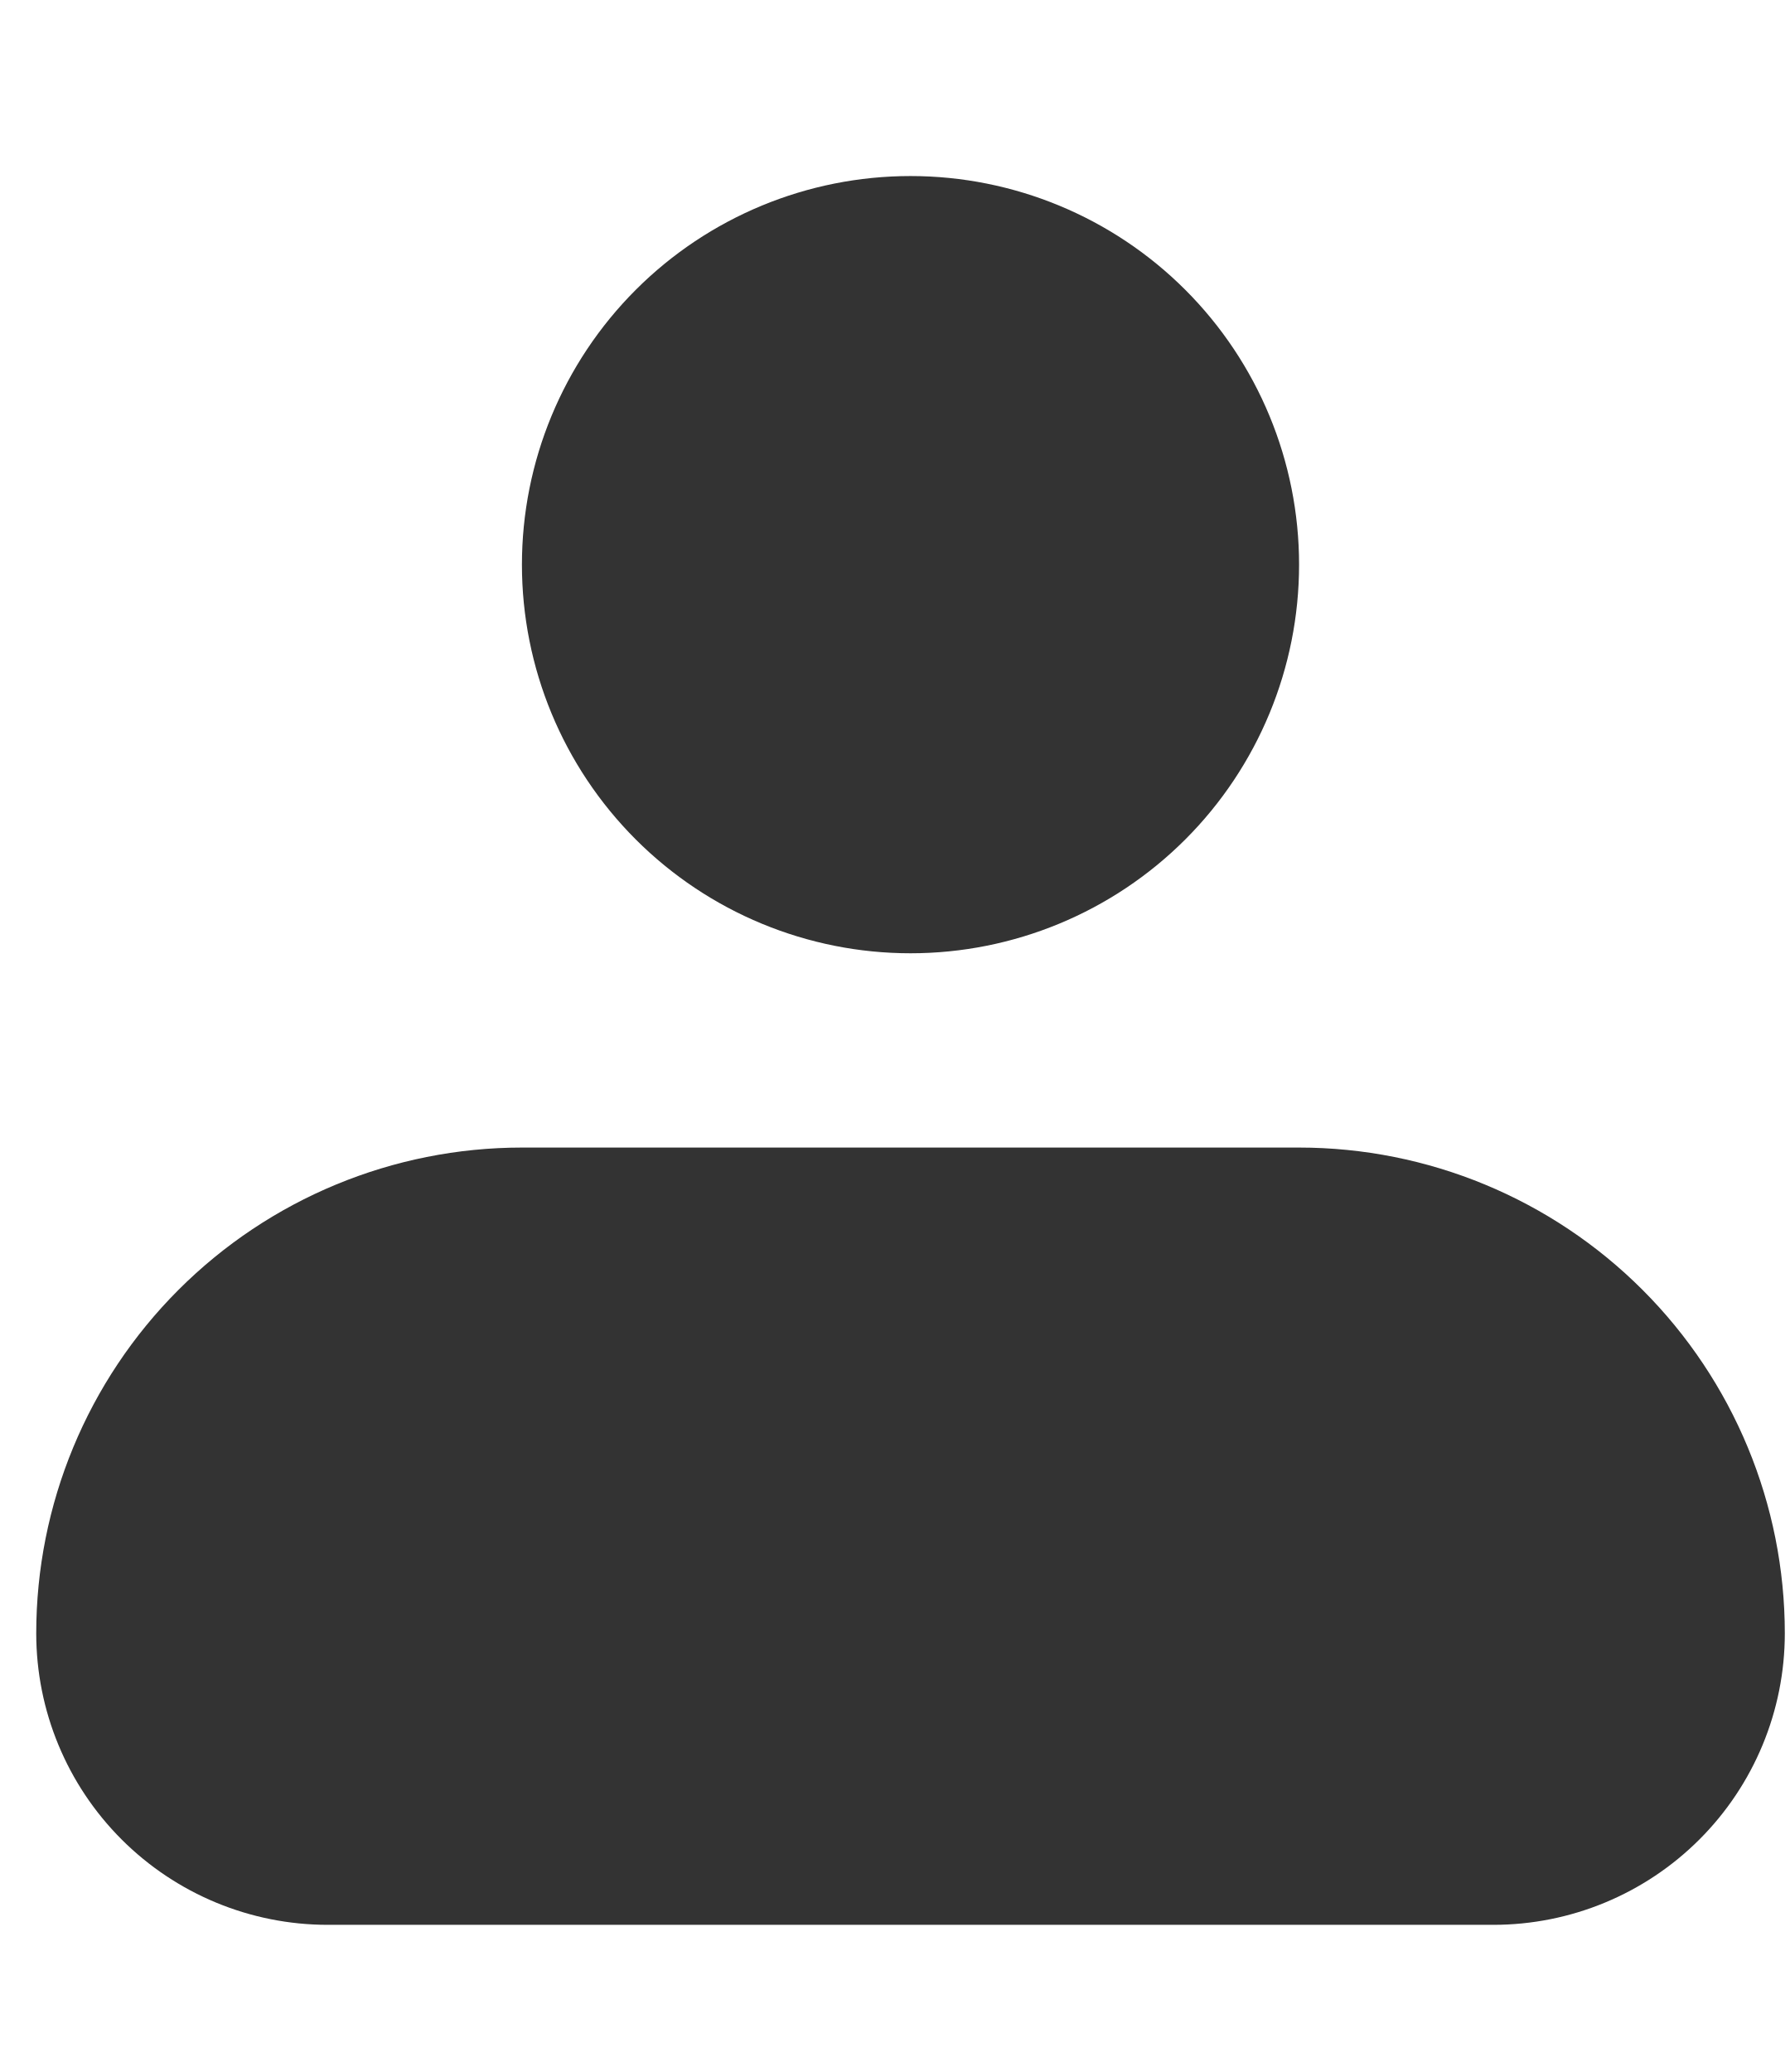
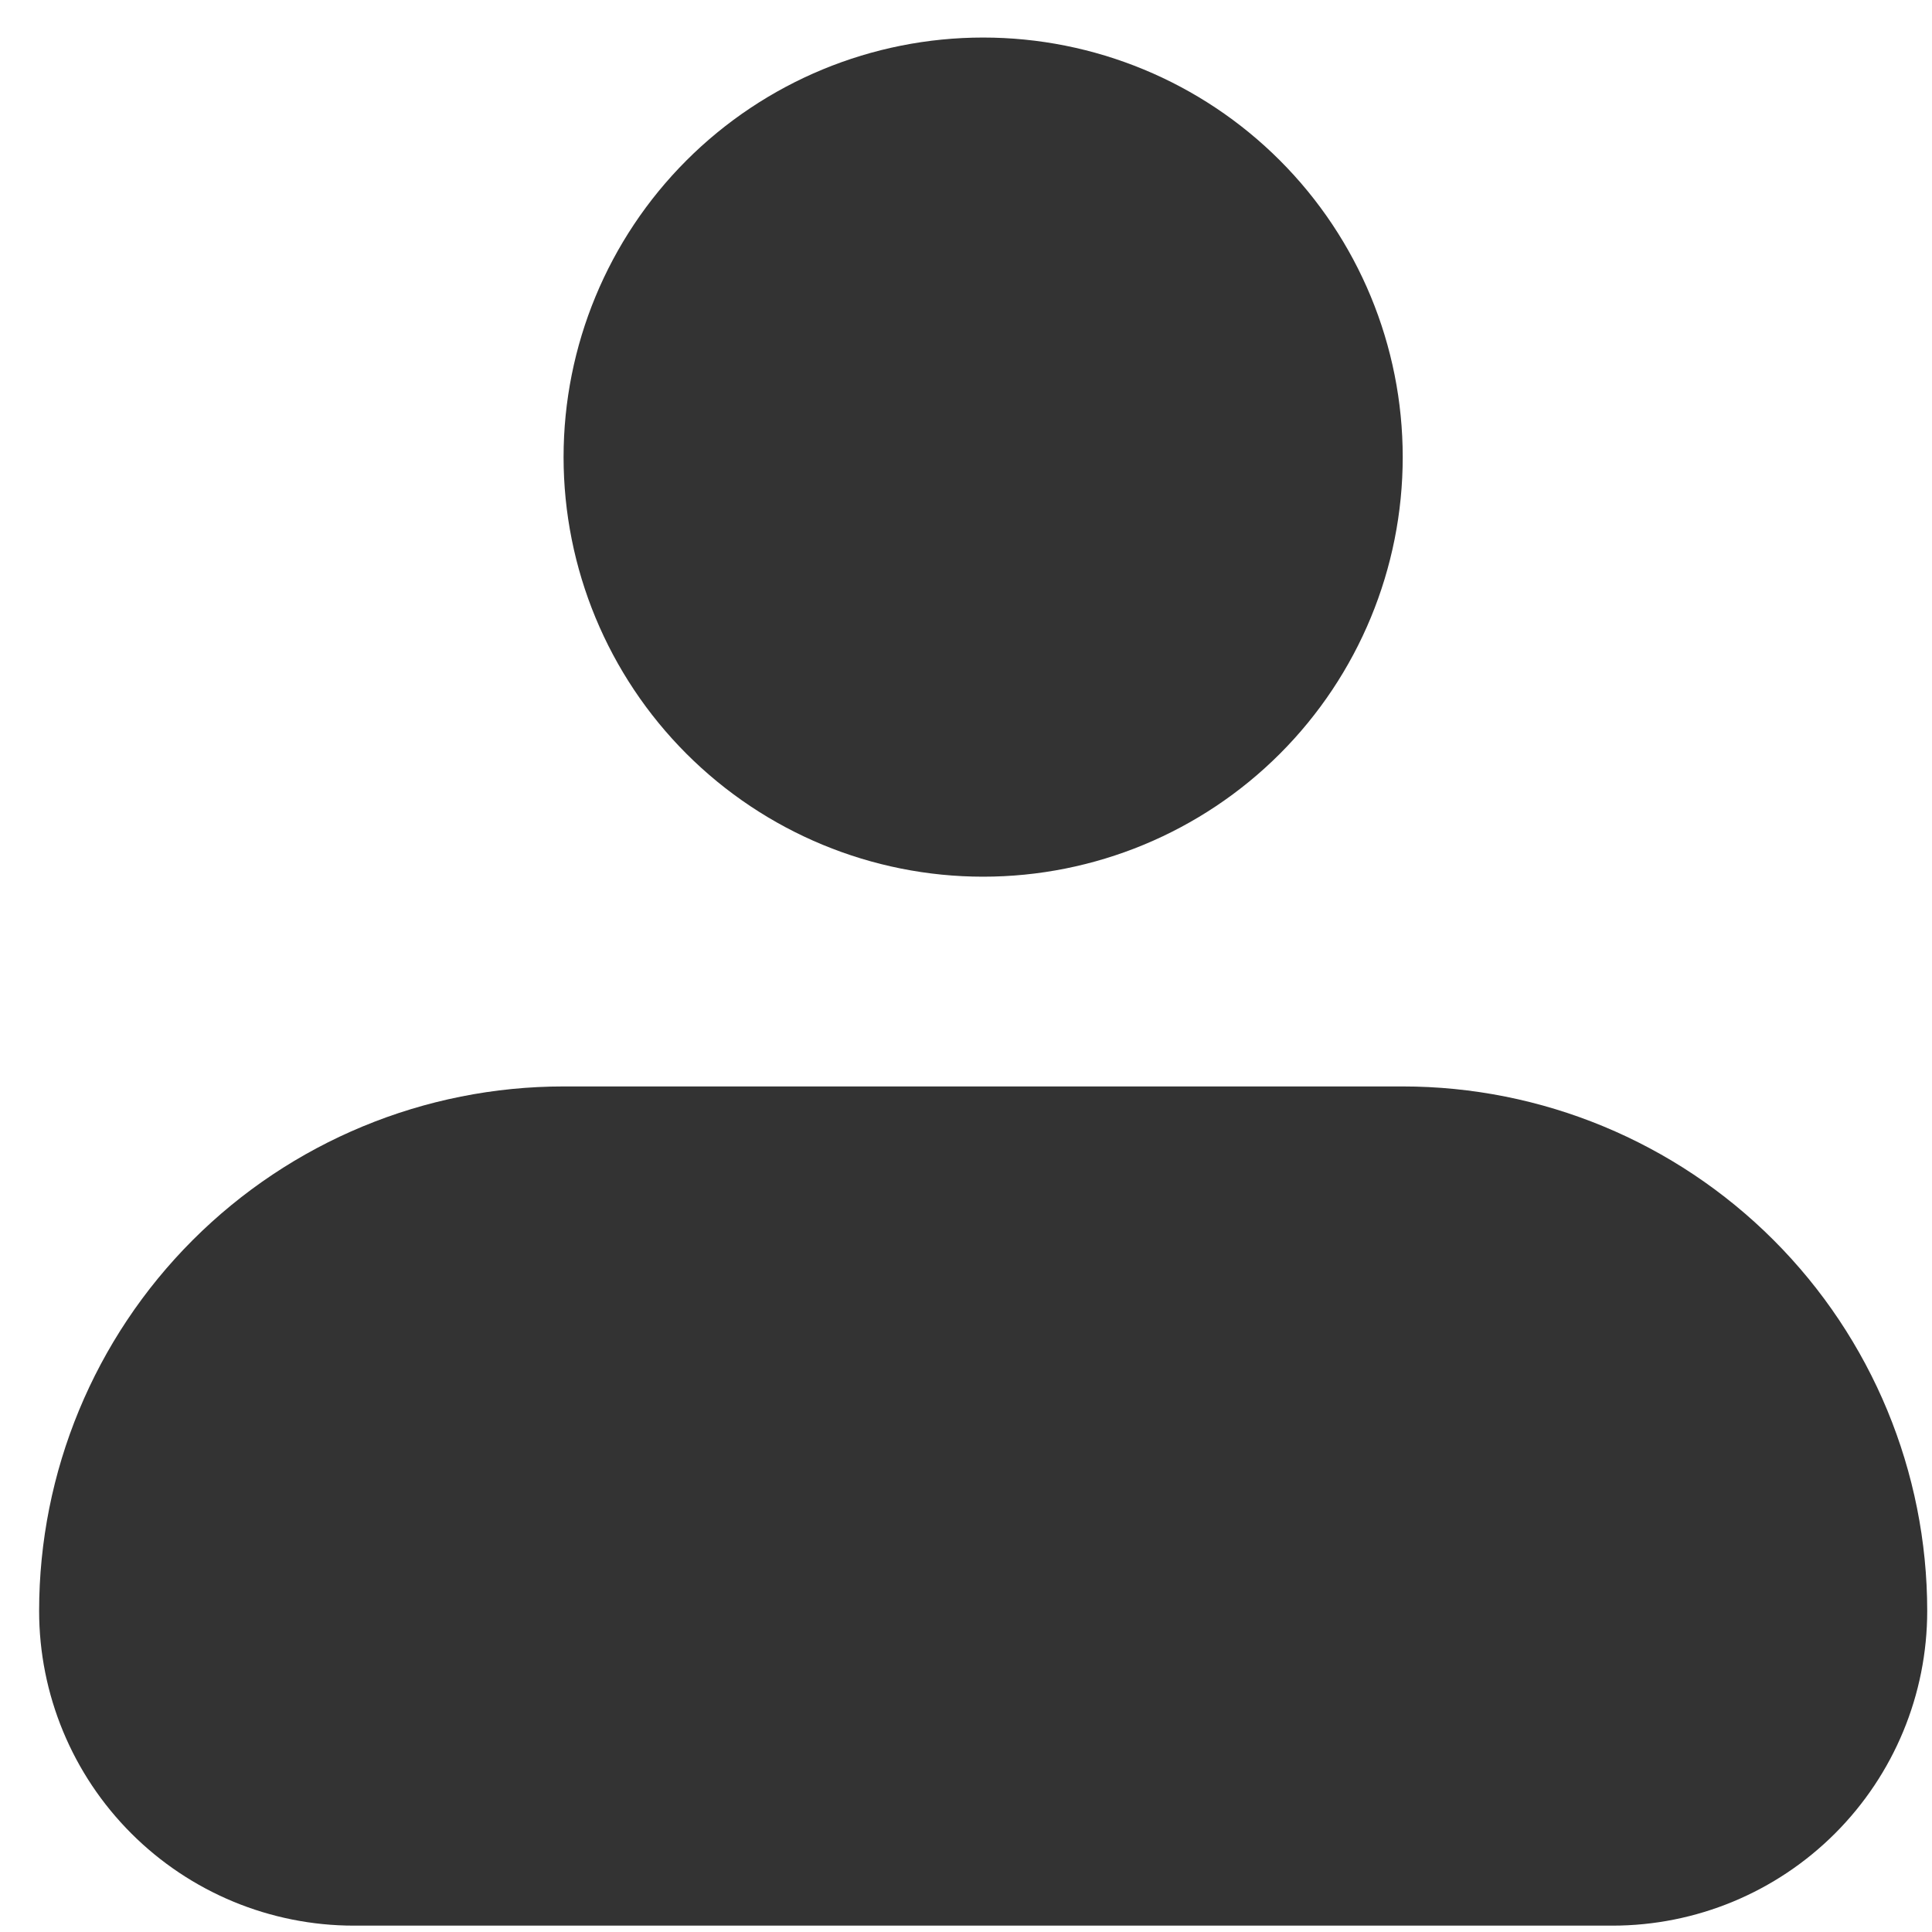
- <svg xmlns="http://www.w3.org/2000/svg" width="38" height="44" viewBox="0 0 44 44" fill="none">
+ <svg xmlns="http://www.w3.org/2000/svg" width="30" height="30" viewBox="0 0 44 44" fill="none">
  <path fill-rule="evenodd" clip-rule="evenodd" d="M12.835 10.41C12.835 7.876 13.842 5.445 15.634 3.653C17.426 1.861 19.857 0.855 22.391 0.855C24.925 0.855 27.356 1.861 29.148 3.653C30.94 5.445 31.946 7.876 31.946 10.41C31.946 12.944 30.94 15.375 29.148 17.167C27.356 18.959 24.925 19.966 22.391 19.966C19.857 19.966 17.426 18.959 15.634 17.167C13.842 15.375 12.835 12.944 12.835 10.41ZM12.835 24.743C9.667 24.743 6.629 26.002 4.389 28.242C2.149 30.482 0.891 33.52 0.891 36.688C0.891 38.589 1.646 40.411 2.99 41.755C4.334 43.099 6.157 43.855 8.058 43.855H36.724C38.625 43.855 40.448 43.099 41.792 41.755C43.136 40.411 43.891 38.589 43.891 36.688C43.891 33.52 42.632 30.482 40.392 28.242C38.152 26.002 35.114 24.743 31.946 24.743H12.835Z" fill="#333333" />
</svg>
